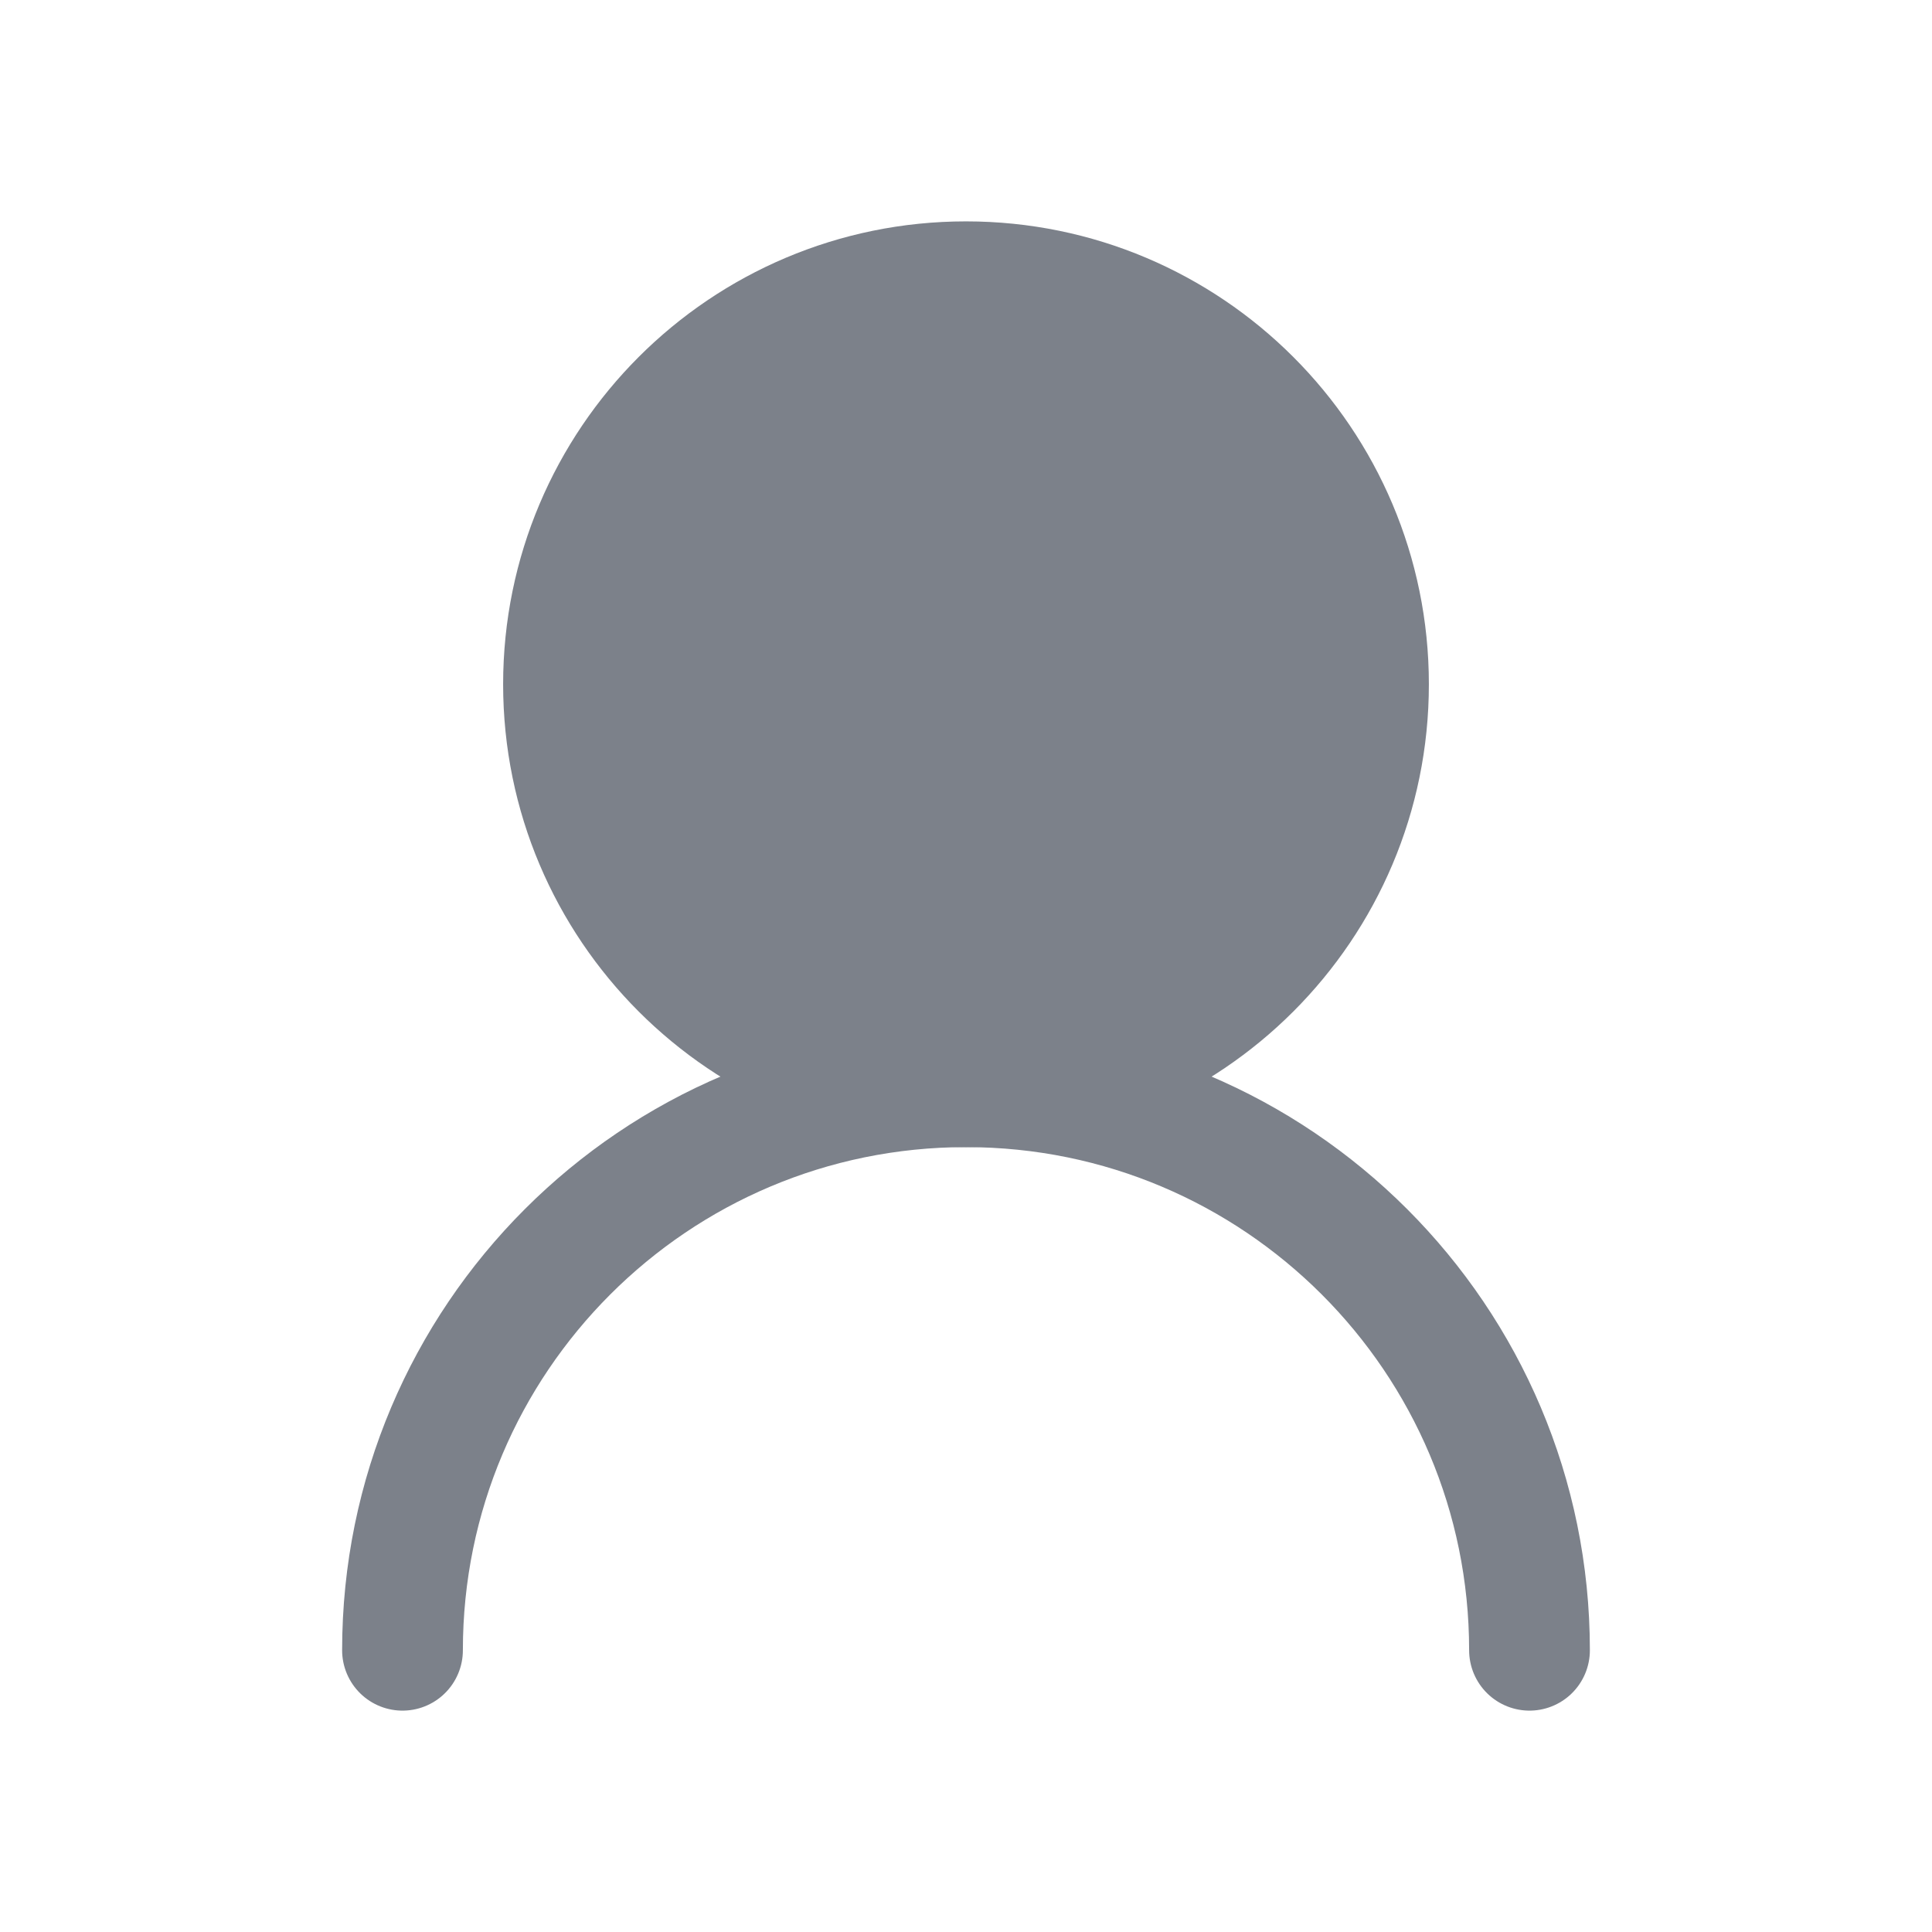
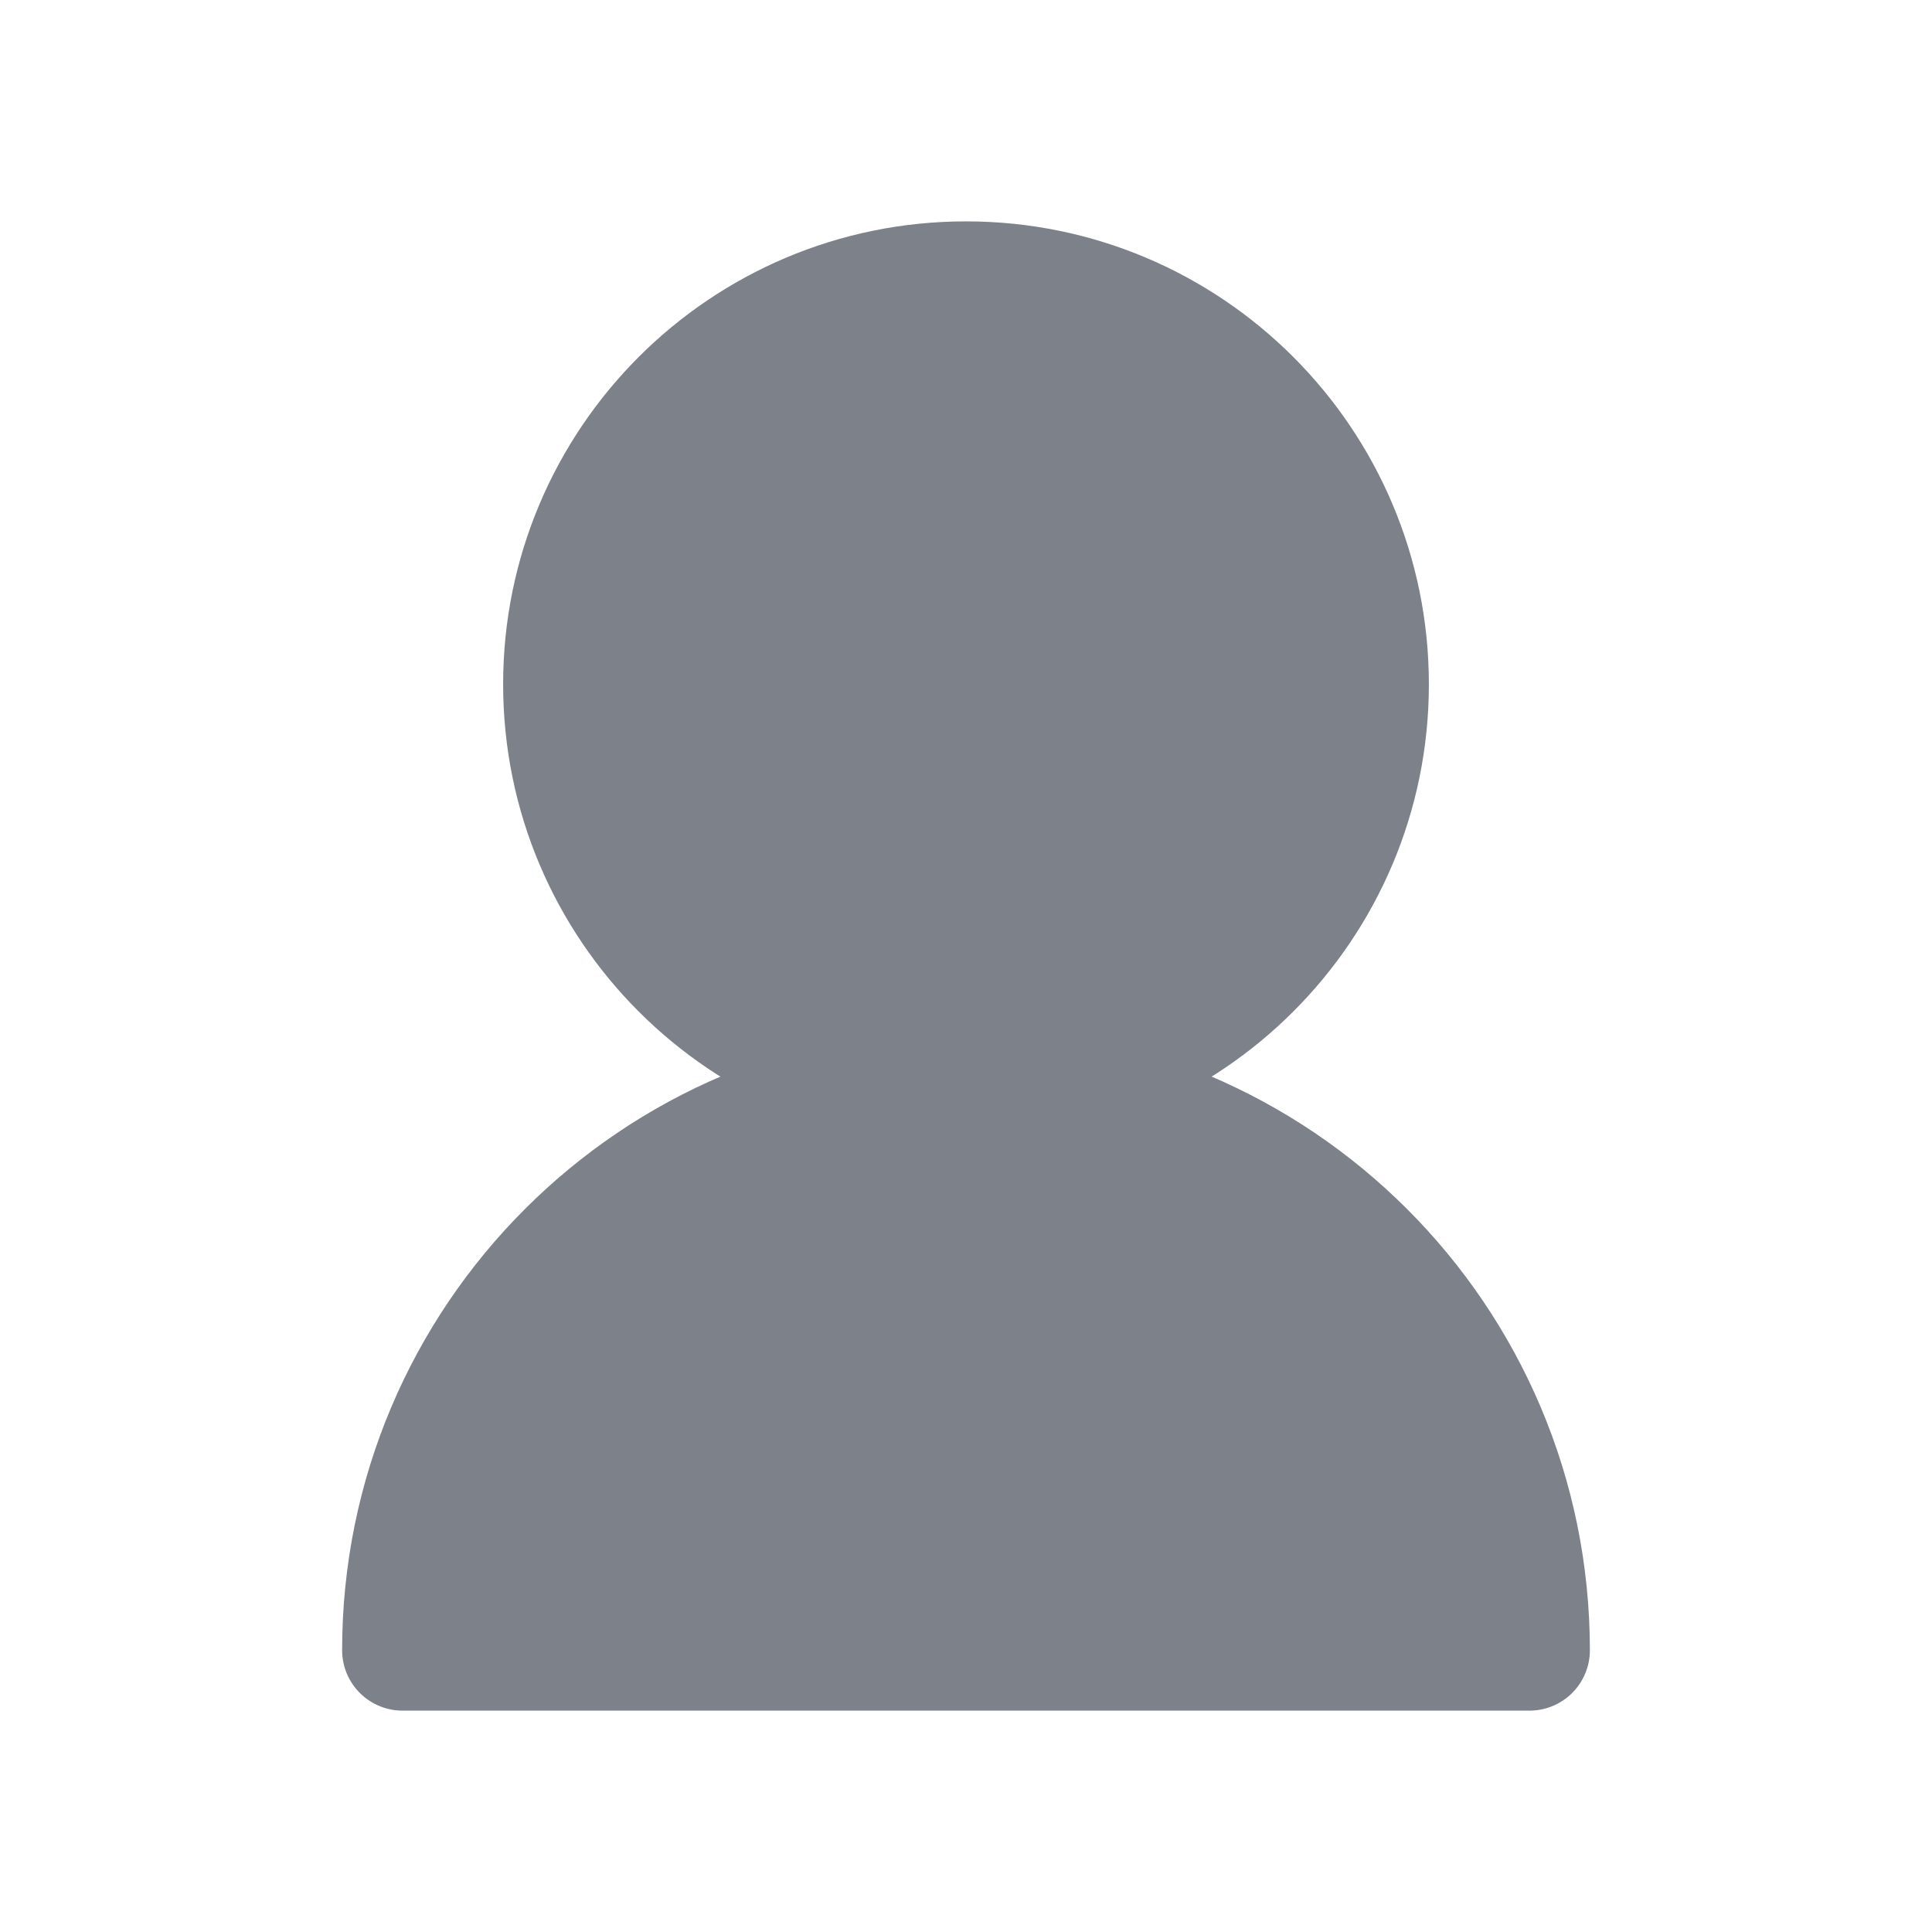
<svg xmlns="http://www.w3.org/2000/svg" width="24" height="24" viewBox="0 0 24 24" fill="none">
  <path d="M17 8.5C17 5.739 14.761 3.5 12 3.5C9.239 3.5 7 5.739 7 8.5C7 11.261 9.239 13.5 12 13.5C14.761 13.5 17 11.261 17 8.5Z" fill="#7C818A" stroke="#7C818A" stroke-width="1.5" stroke-linecap="round" stroke-linejoin="round" />
-   <path d="M19 20.5C19 16.634 15.866 13.5 12 13.5C8.134 13.5 5 16.634 5 20.5" stroke="#7C818A" stroke-width="1.5" stroke-linecap="round" stroke-linejoin="round" />
+   <path d="M19 20.5C19 16.634 15.866 13.5 12 13.5C8.134 13.5 5 16.634 5 20.5Z" fill="#7C818A" stroke="#7C818A" stroke-width="1.5" stroke-linecap="round" stroke-linejoin="round" />
</svg>
